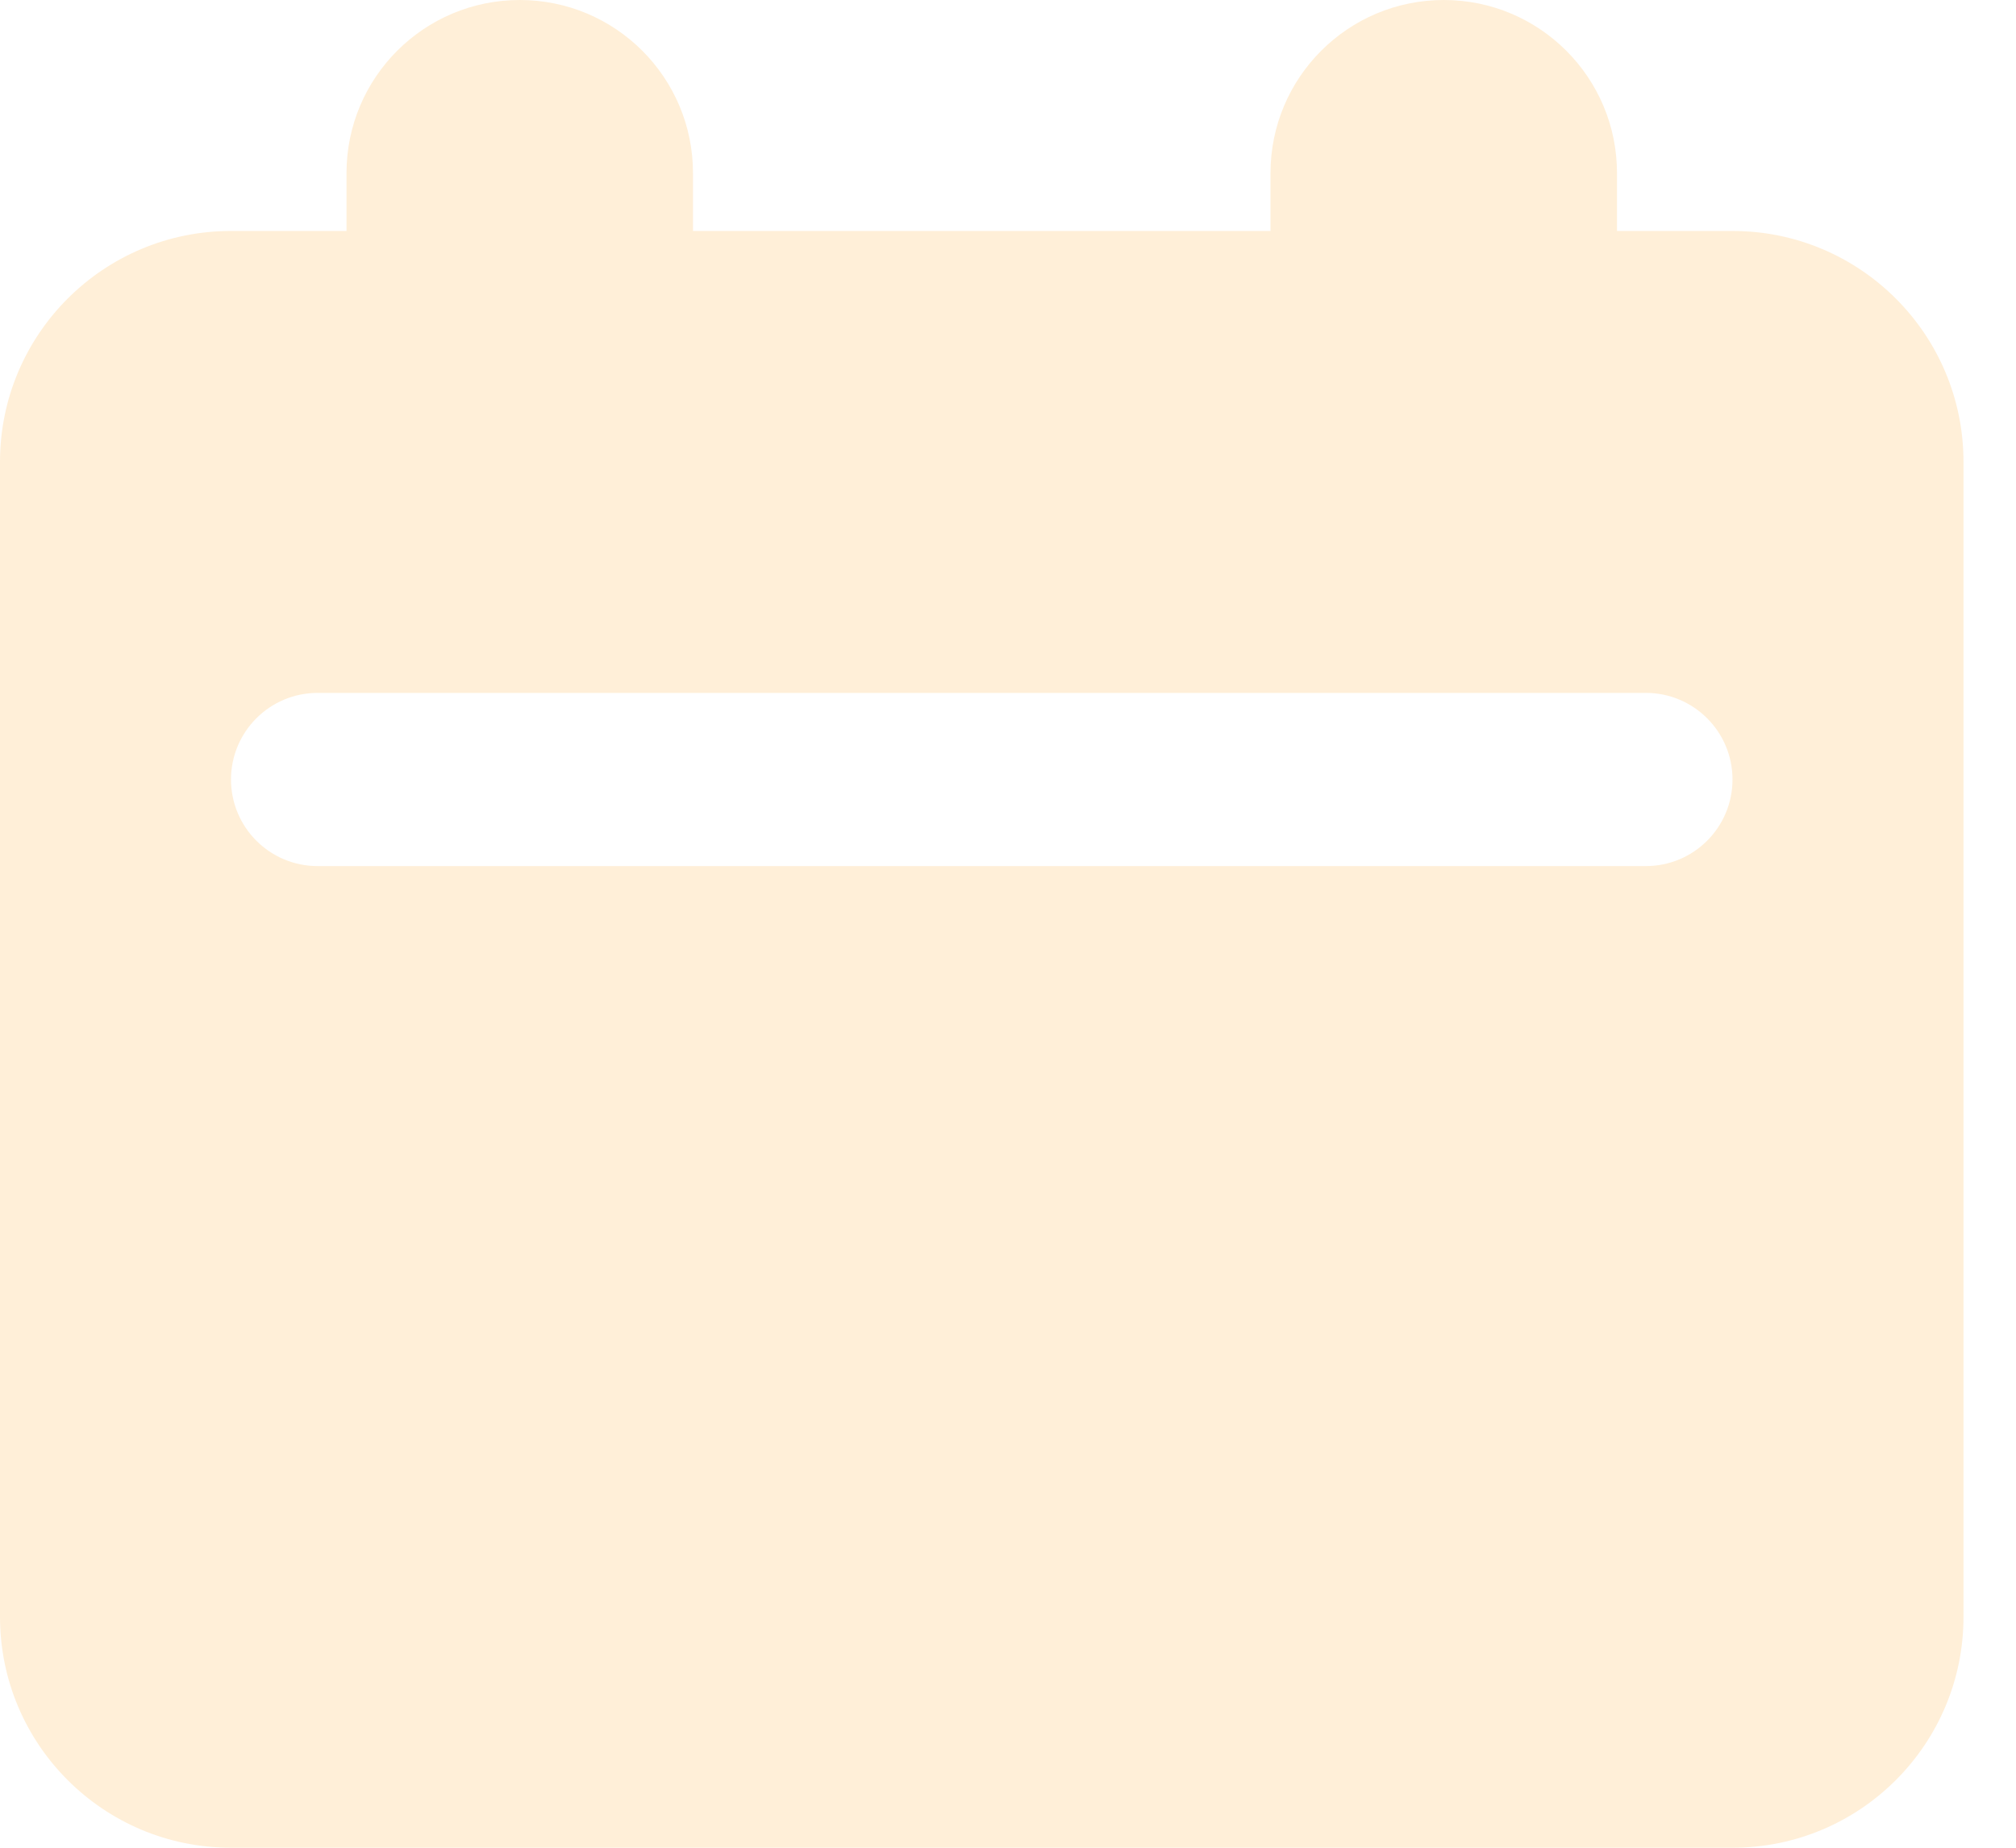
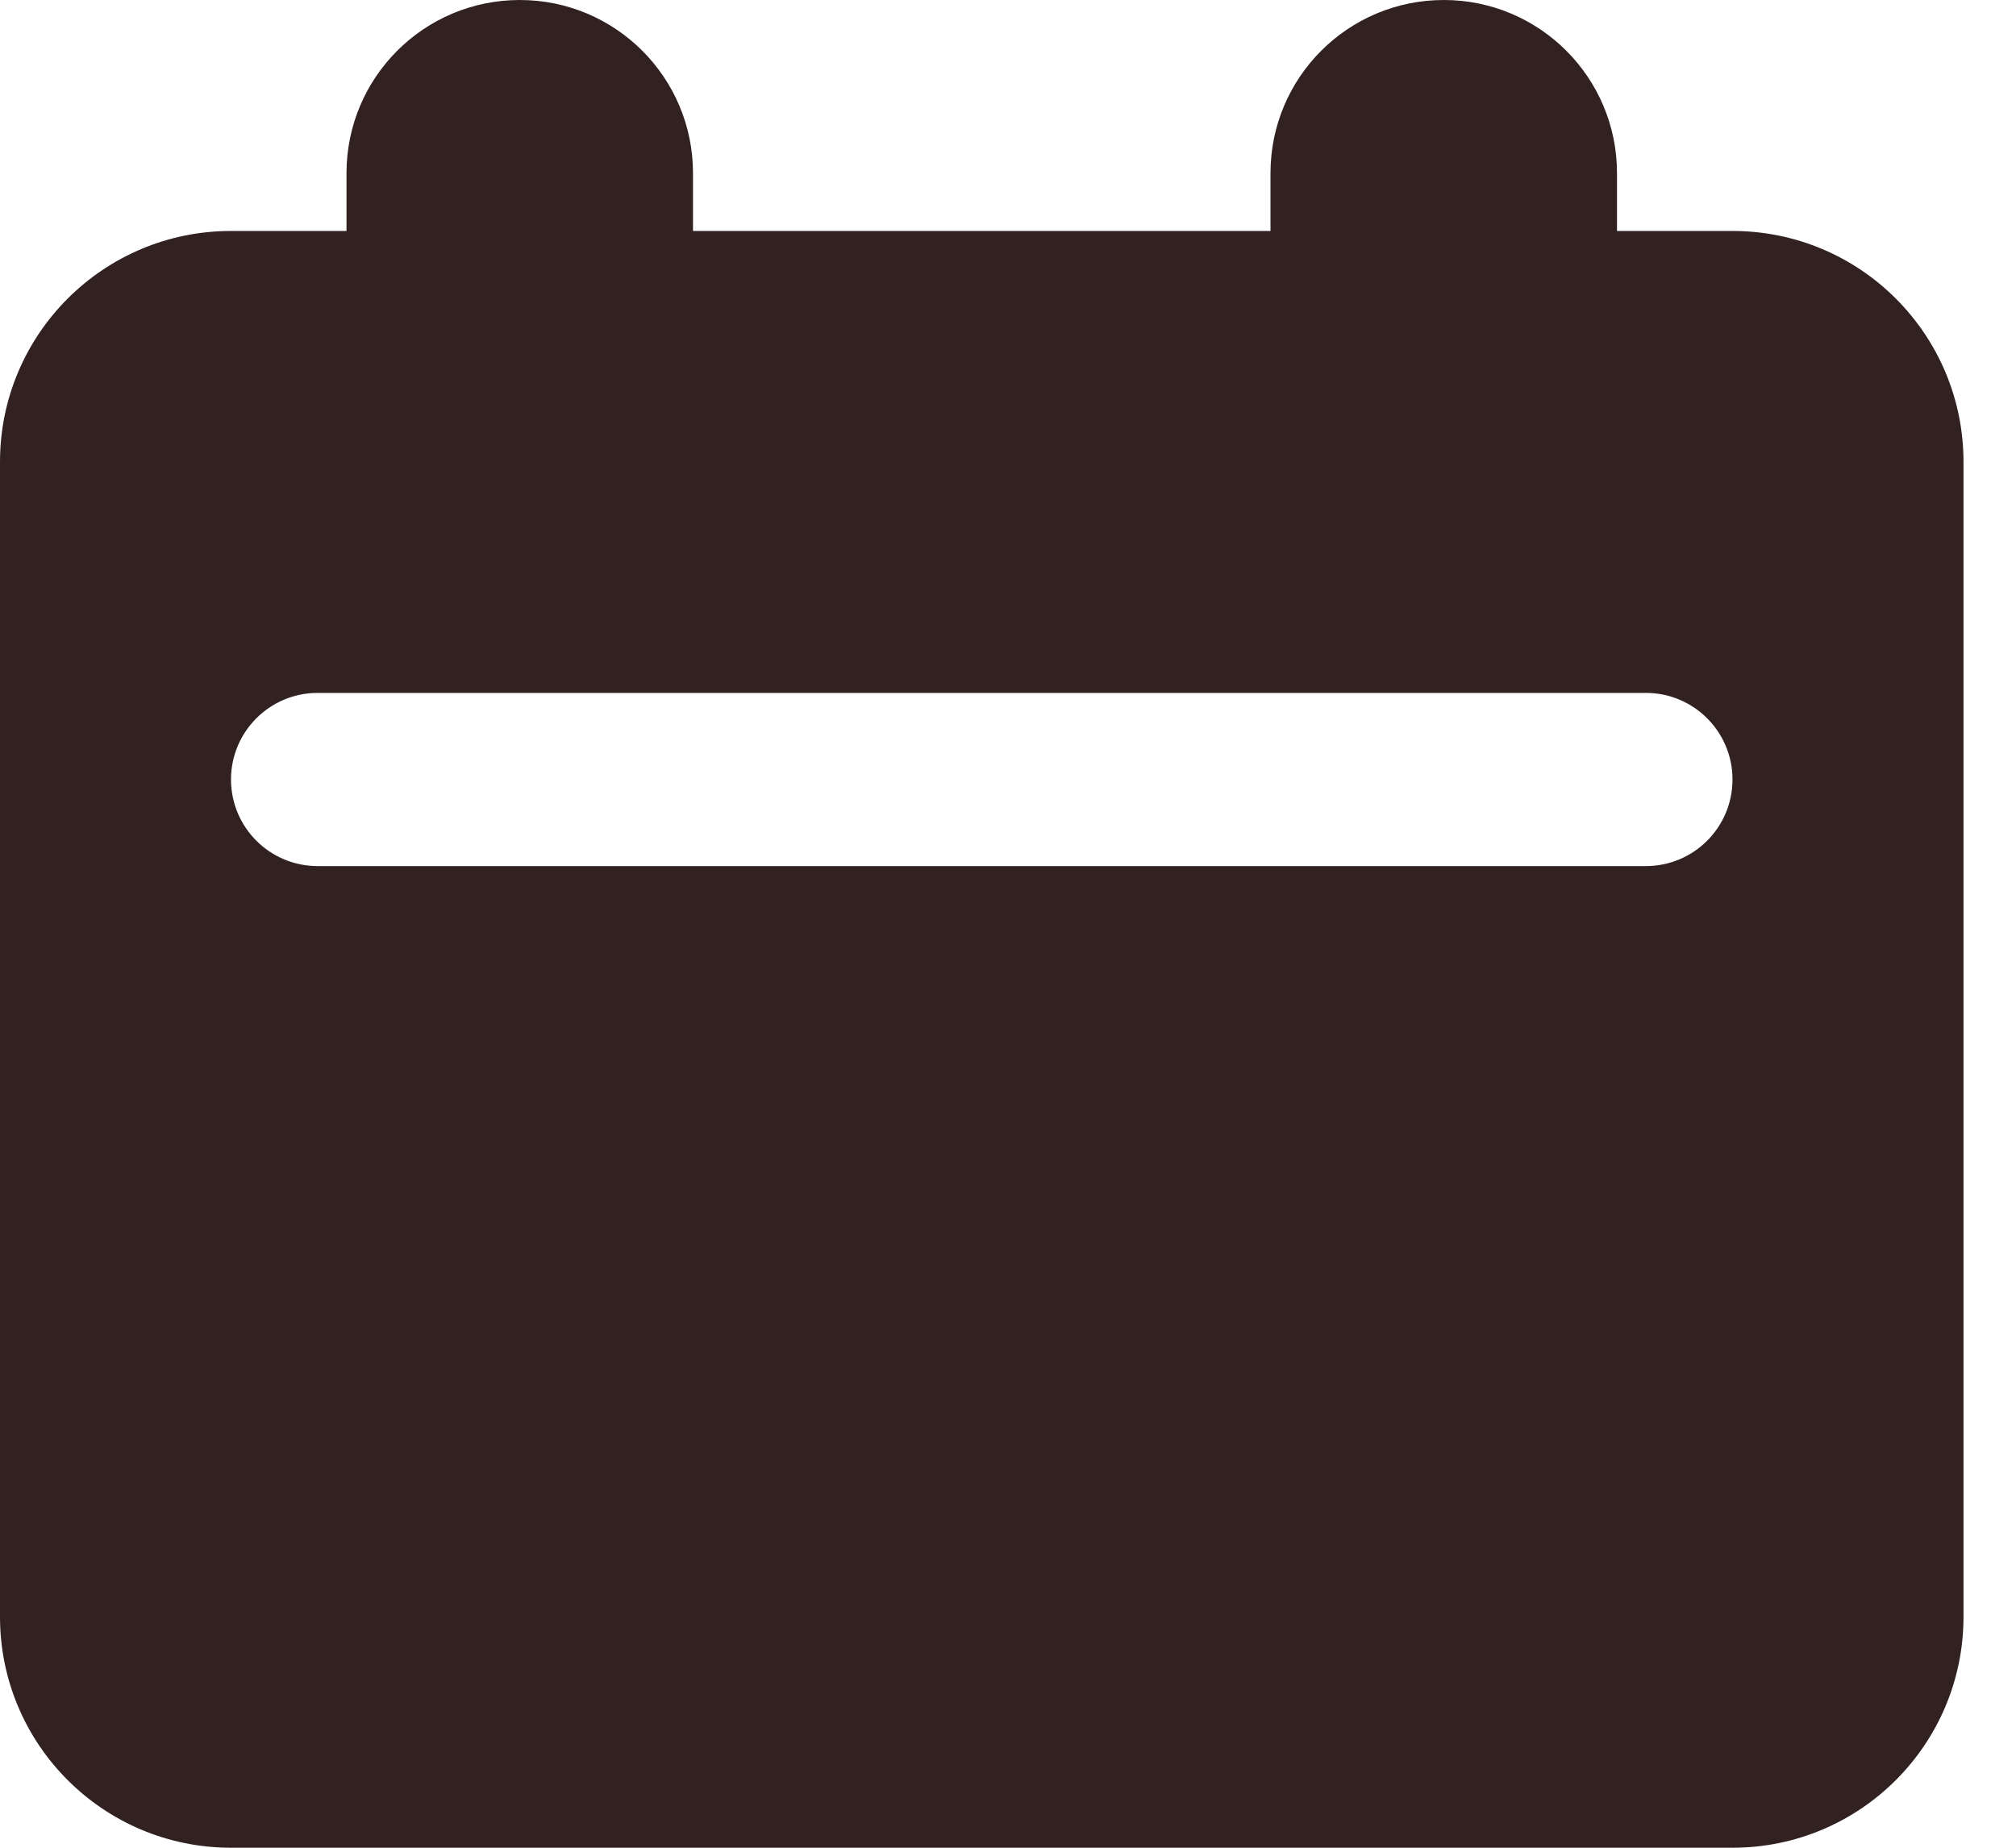
<svg xmlns="http://www.w3.org/2000/svg" width="24px" height="22px" viewBox="0 0 24 22" version="1.1">
  <g id="页面1" stroke="none" stroke-width="1" fill="none" fill-rule="evenodd">
-     <g id="iPhone-XS" transform="translate(-129, -744)" fill="#FFEFD8">
+     <g id="iPhone-XS" transform="translate(-129, -744)" fill="#322121">
      <path d="M148.25,746.75 L149.625,746.75 C151.144,746.75 152.375,747.981 152.375,749.5 L152.375,763.25 C152.375,764.769 151.144,766 149.625,766 L131.75,766 C130.231,766 129,764.769 129,763.25 L129,749.5 C129,747.981 130.231,746.75 131.75,746.75 L133.125,746.75 L133.125,746.062 C133.125,744.923 134.048,744 135.188,744 C136.327,744 137.25,744.923 137.25,746.062 L137.25,746.75 L144.125,746.75 L144.125,746.062 C144.125,744.923 145.048,744 146.188,744 C147.327,744 148.25,744.923 148.25,746.062 L148.25,746.75 Z M132.781,752.25 C132.212,752.25 131.75,752.712 131.75,753.281 C131.75,753.851 132.212,754.312 132.781,754.312 L148.594,754.312 C149.163,754.312 149.625,753.851 149.625,753.281 C149.625,752.712 149.163,752.25 148.594,752.25 L132.781,752.25 Z" id="Shape" />
    </g>
  </g>
</svg>
